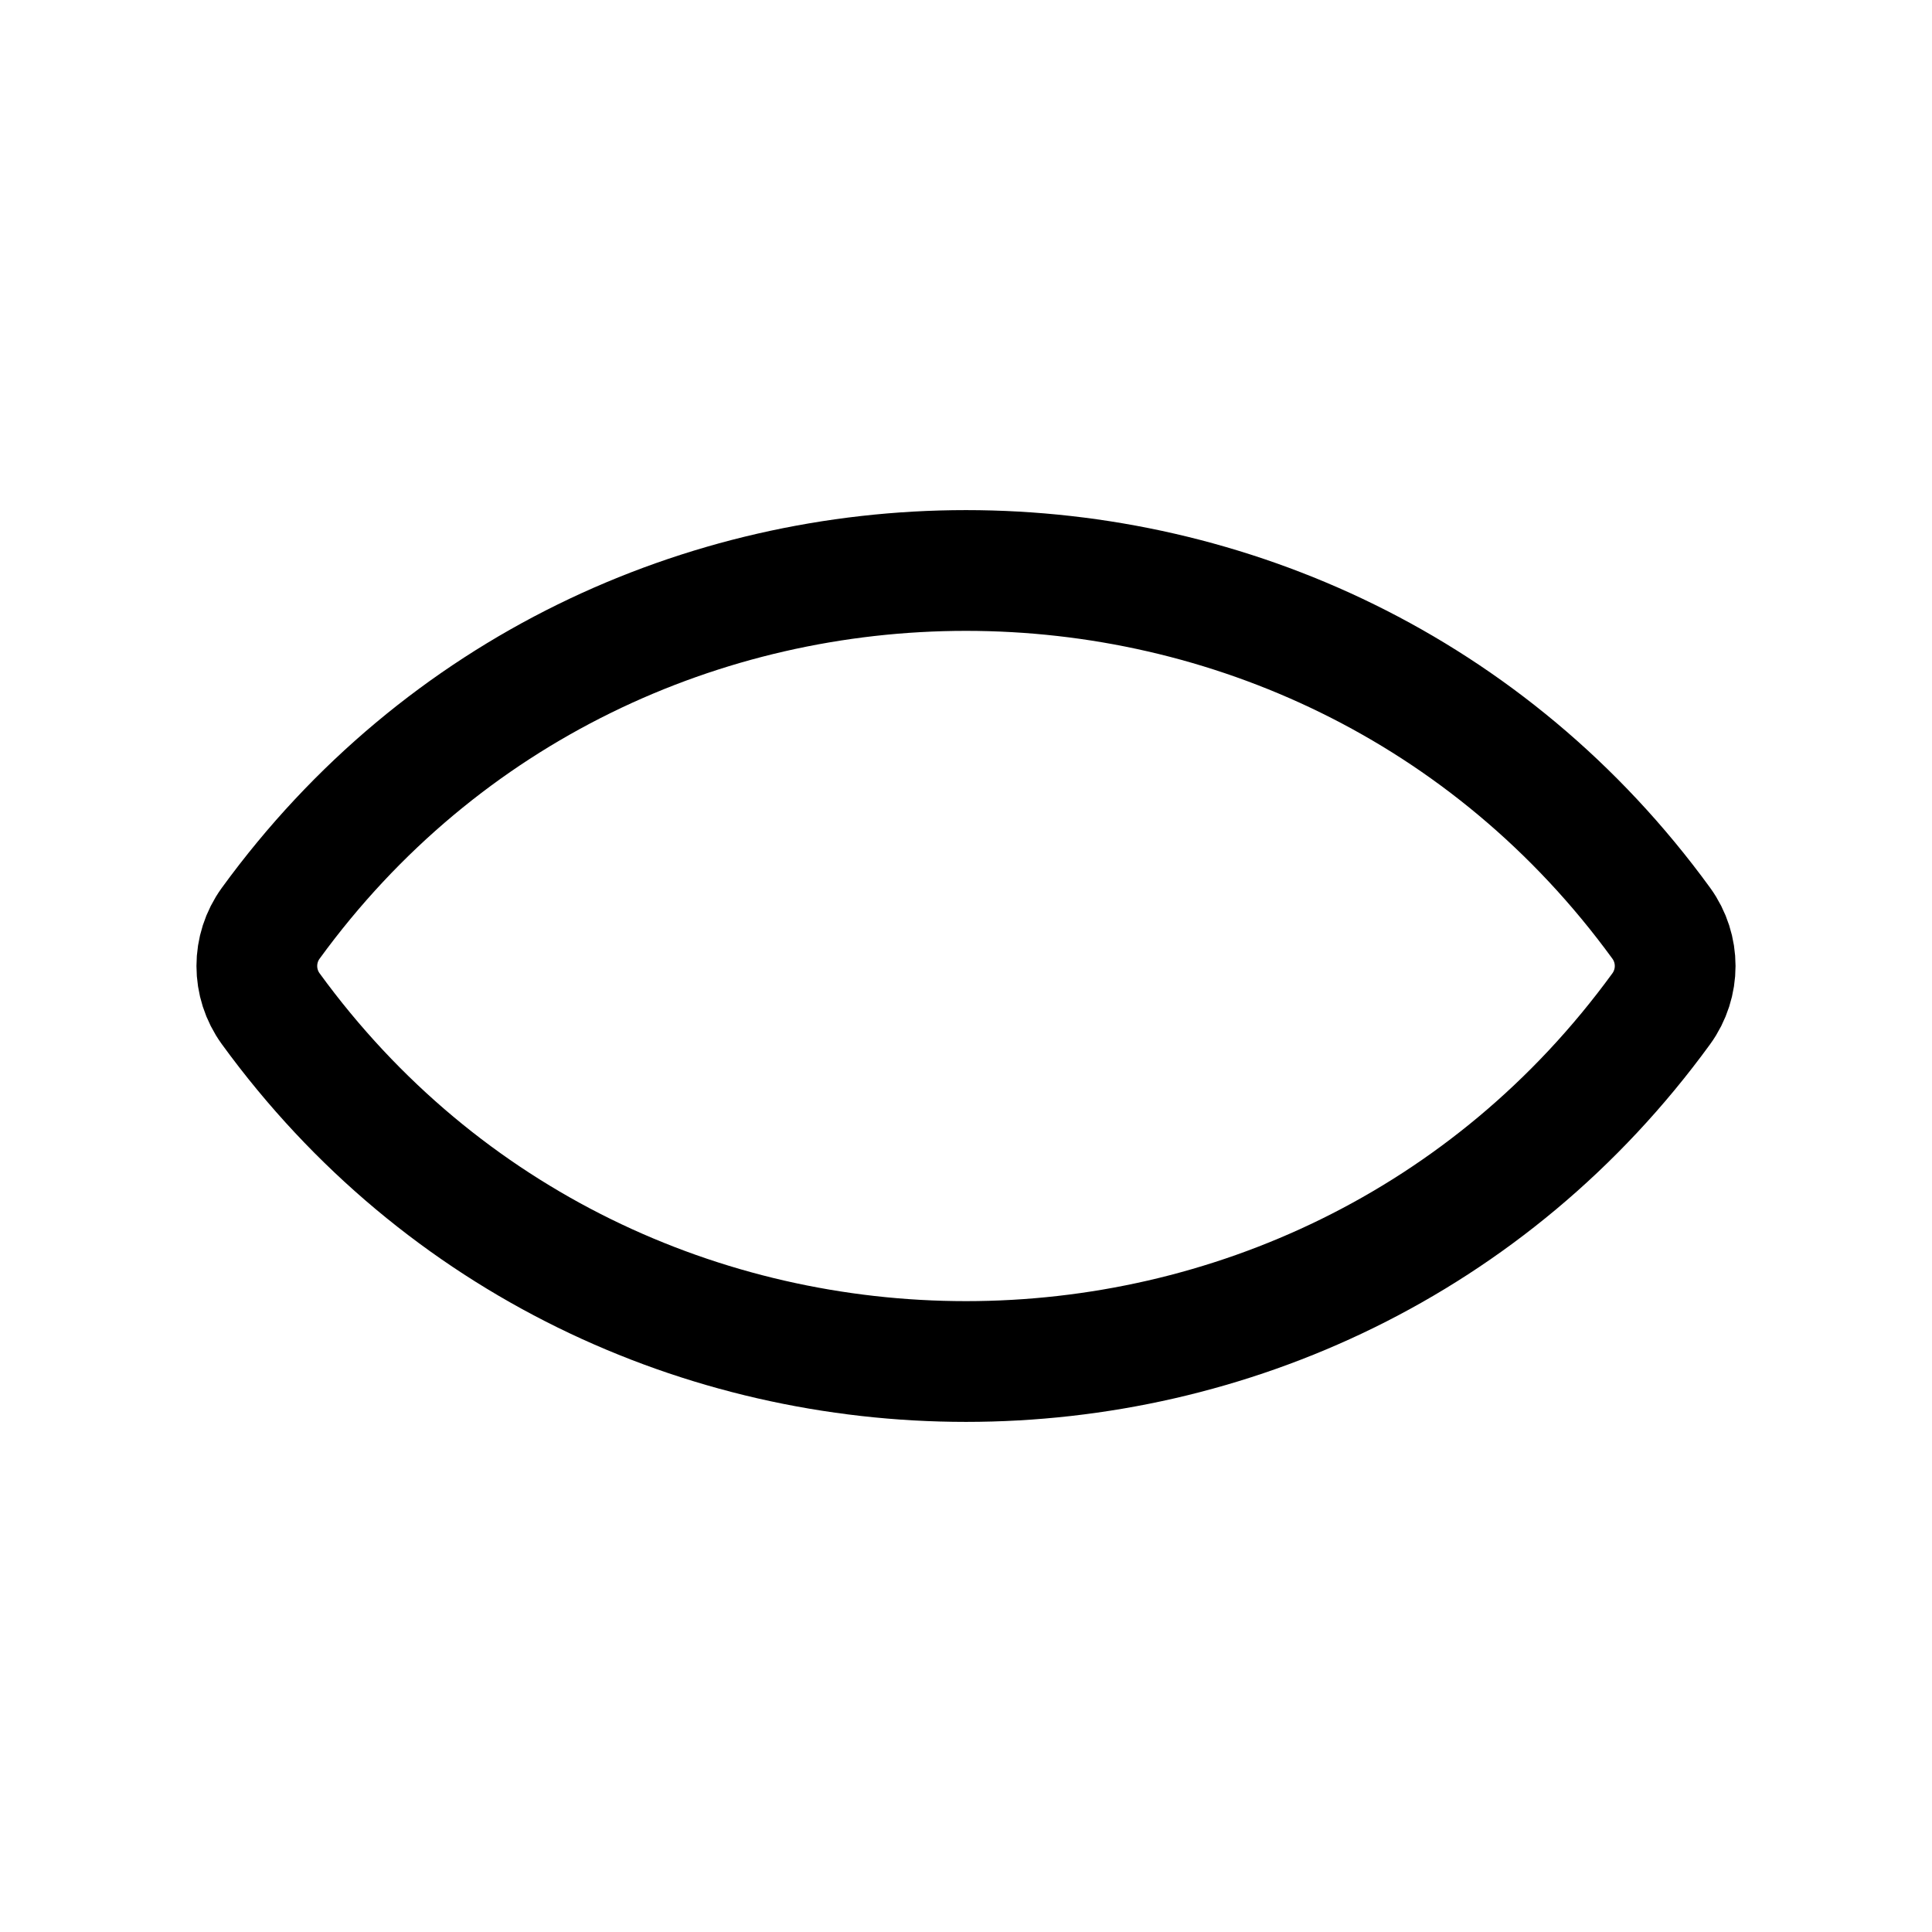
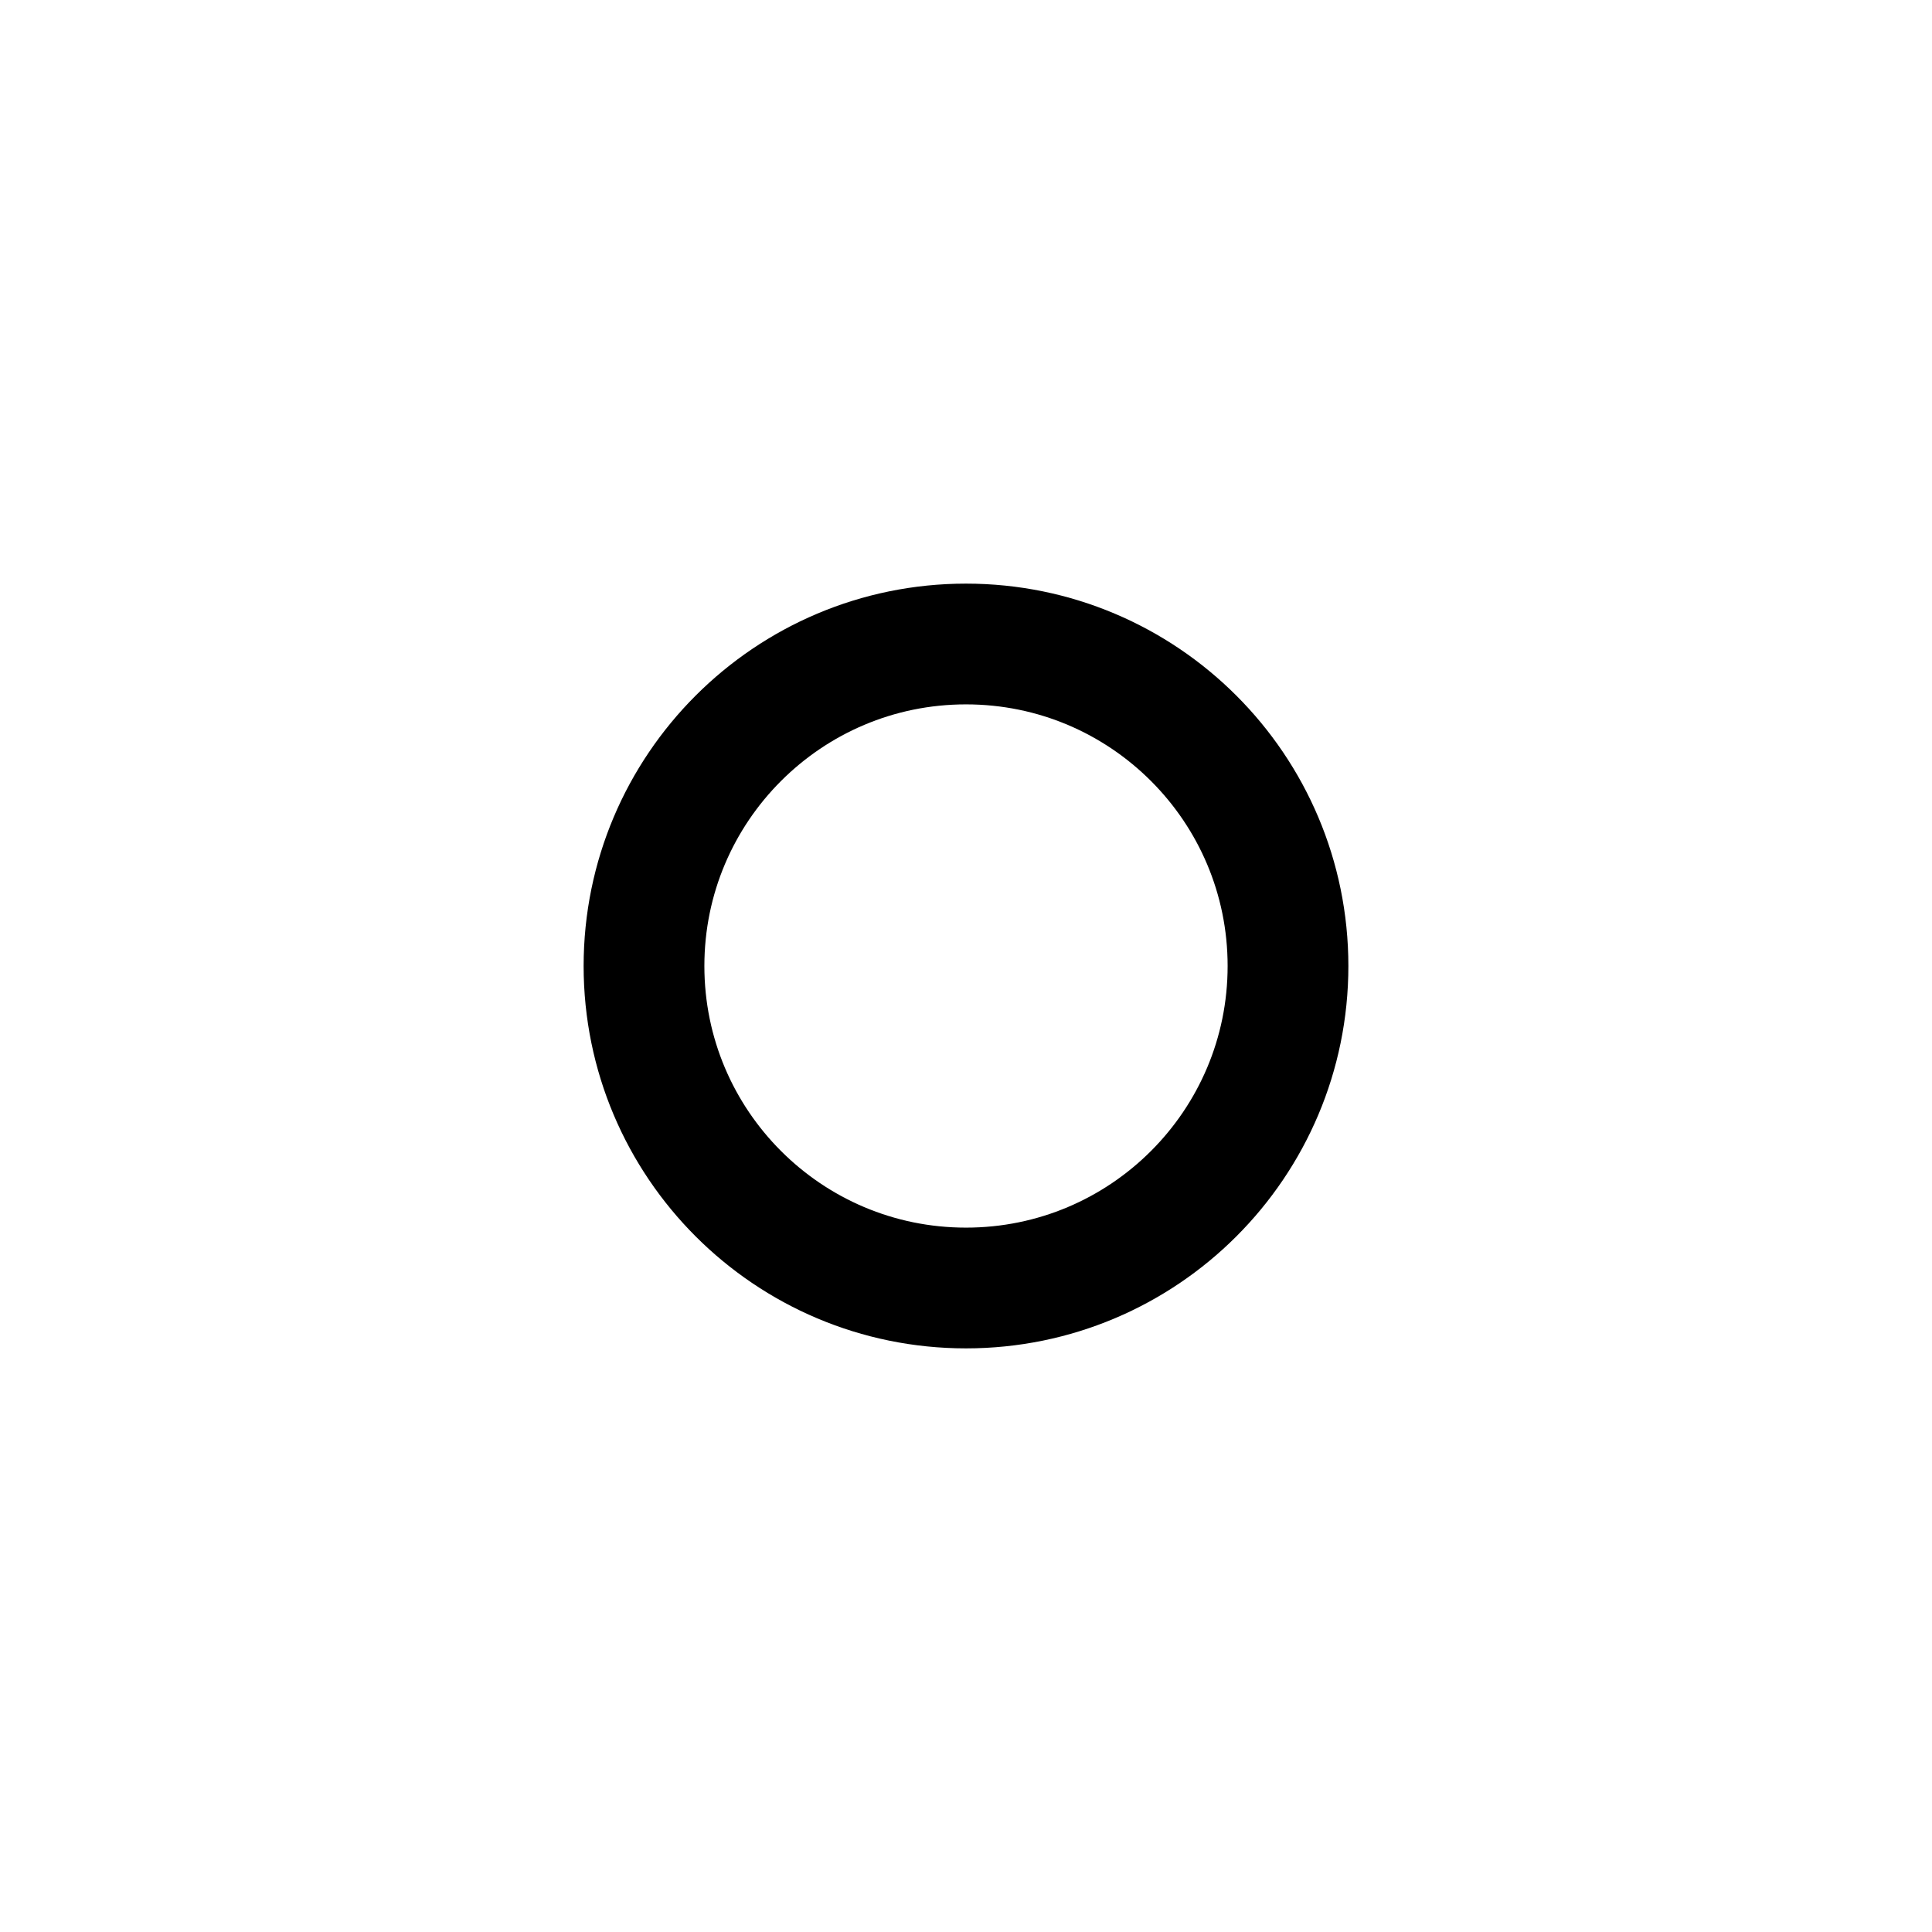
<svg xmlns="http://www.w3.org/2000/svg" width="24" height="24" viewBox="0 0 24 24" fill="none">
-   <path d="M3.363 12.531C7.615 18.374 16.385 18.374 20.637 12.531C20.867 12.214 20.867 11.786 20.637 11.469C16.385 5.626 7.615 5.626 3.363 11.469C3.133 11.786 3.133 12.214 3.363 12.531Z" stroke="black" stroke-width="1.5" stroke-linecap="round" />
+   <path d="M12 16C9.791 16 8 14.209 8 12C8 9.791 9.791 8 12 8C14.209 8 16 9.791 16 12C16 14.209 14.209 16 12 16Z" stroke="black" stroke-width="1.5" stroke-linecap="round" />
</svg>
